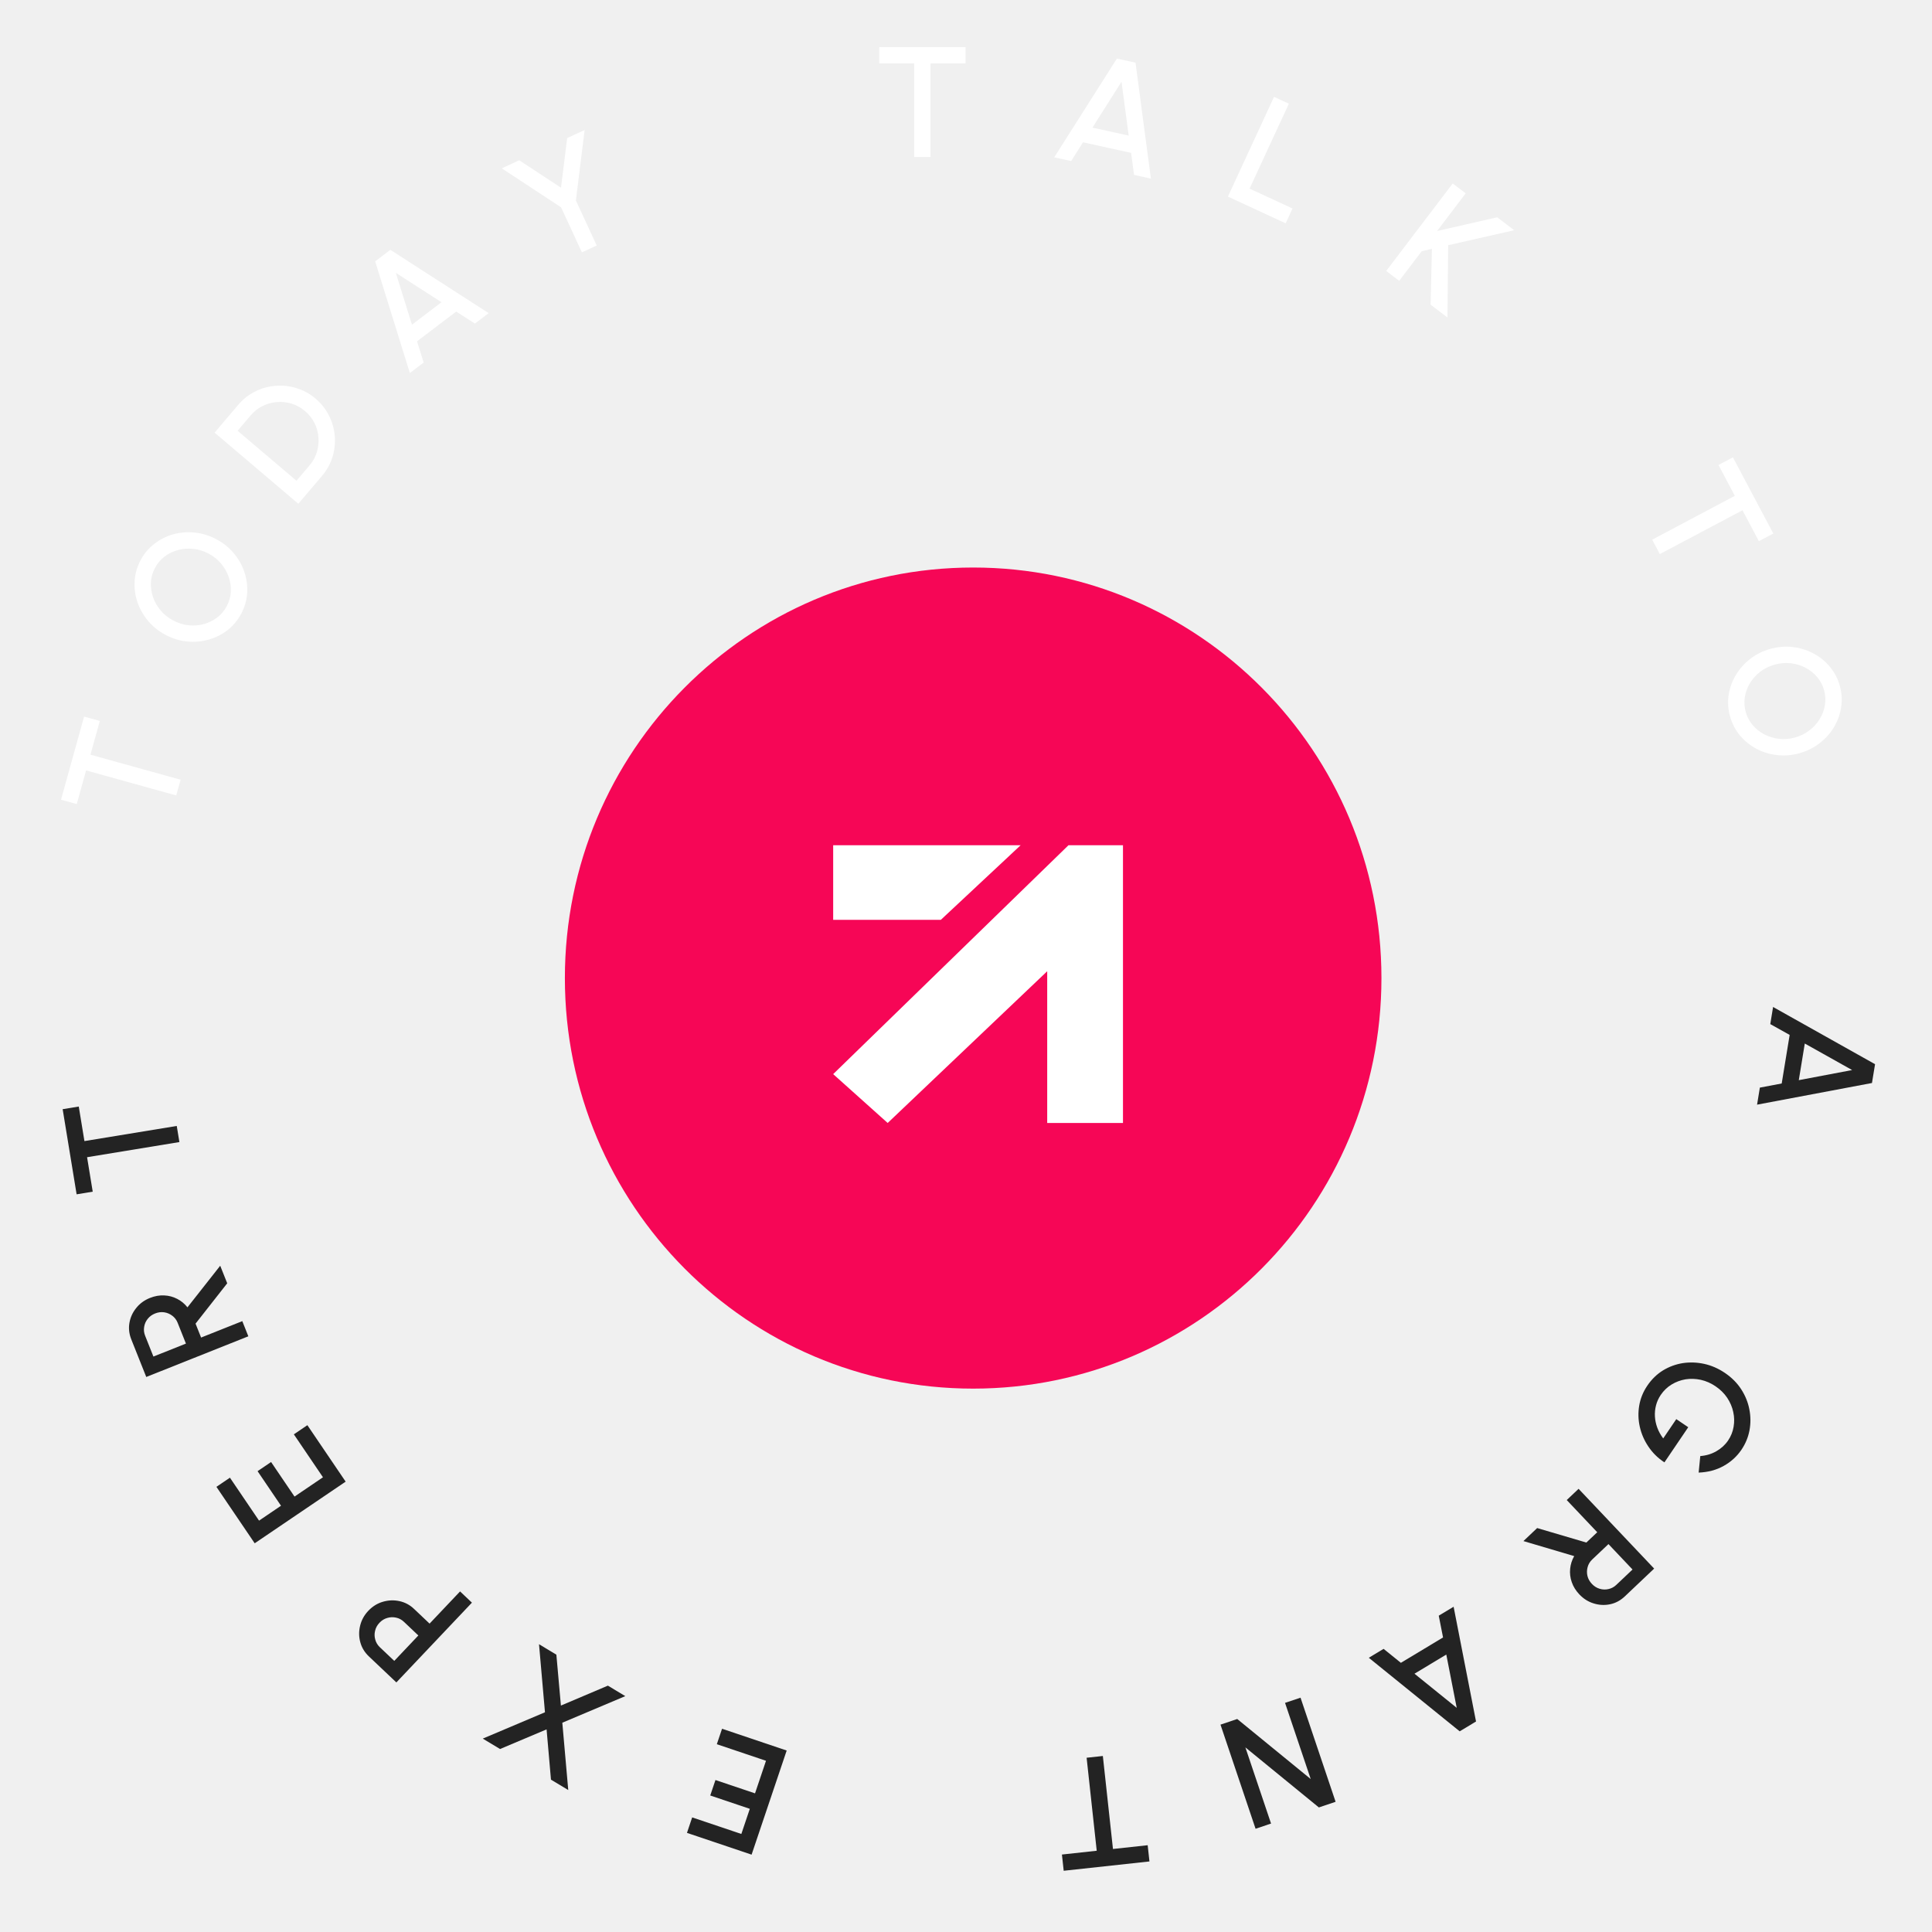
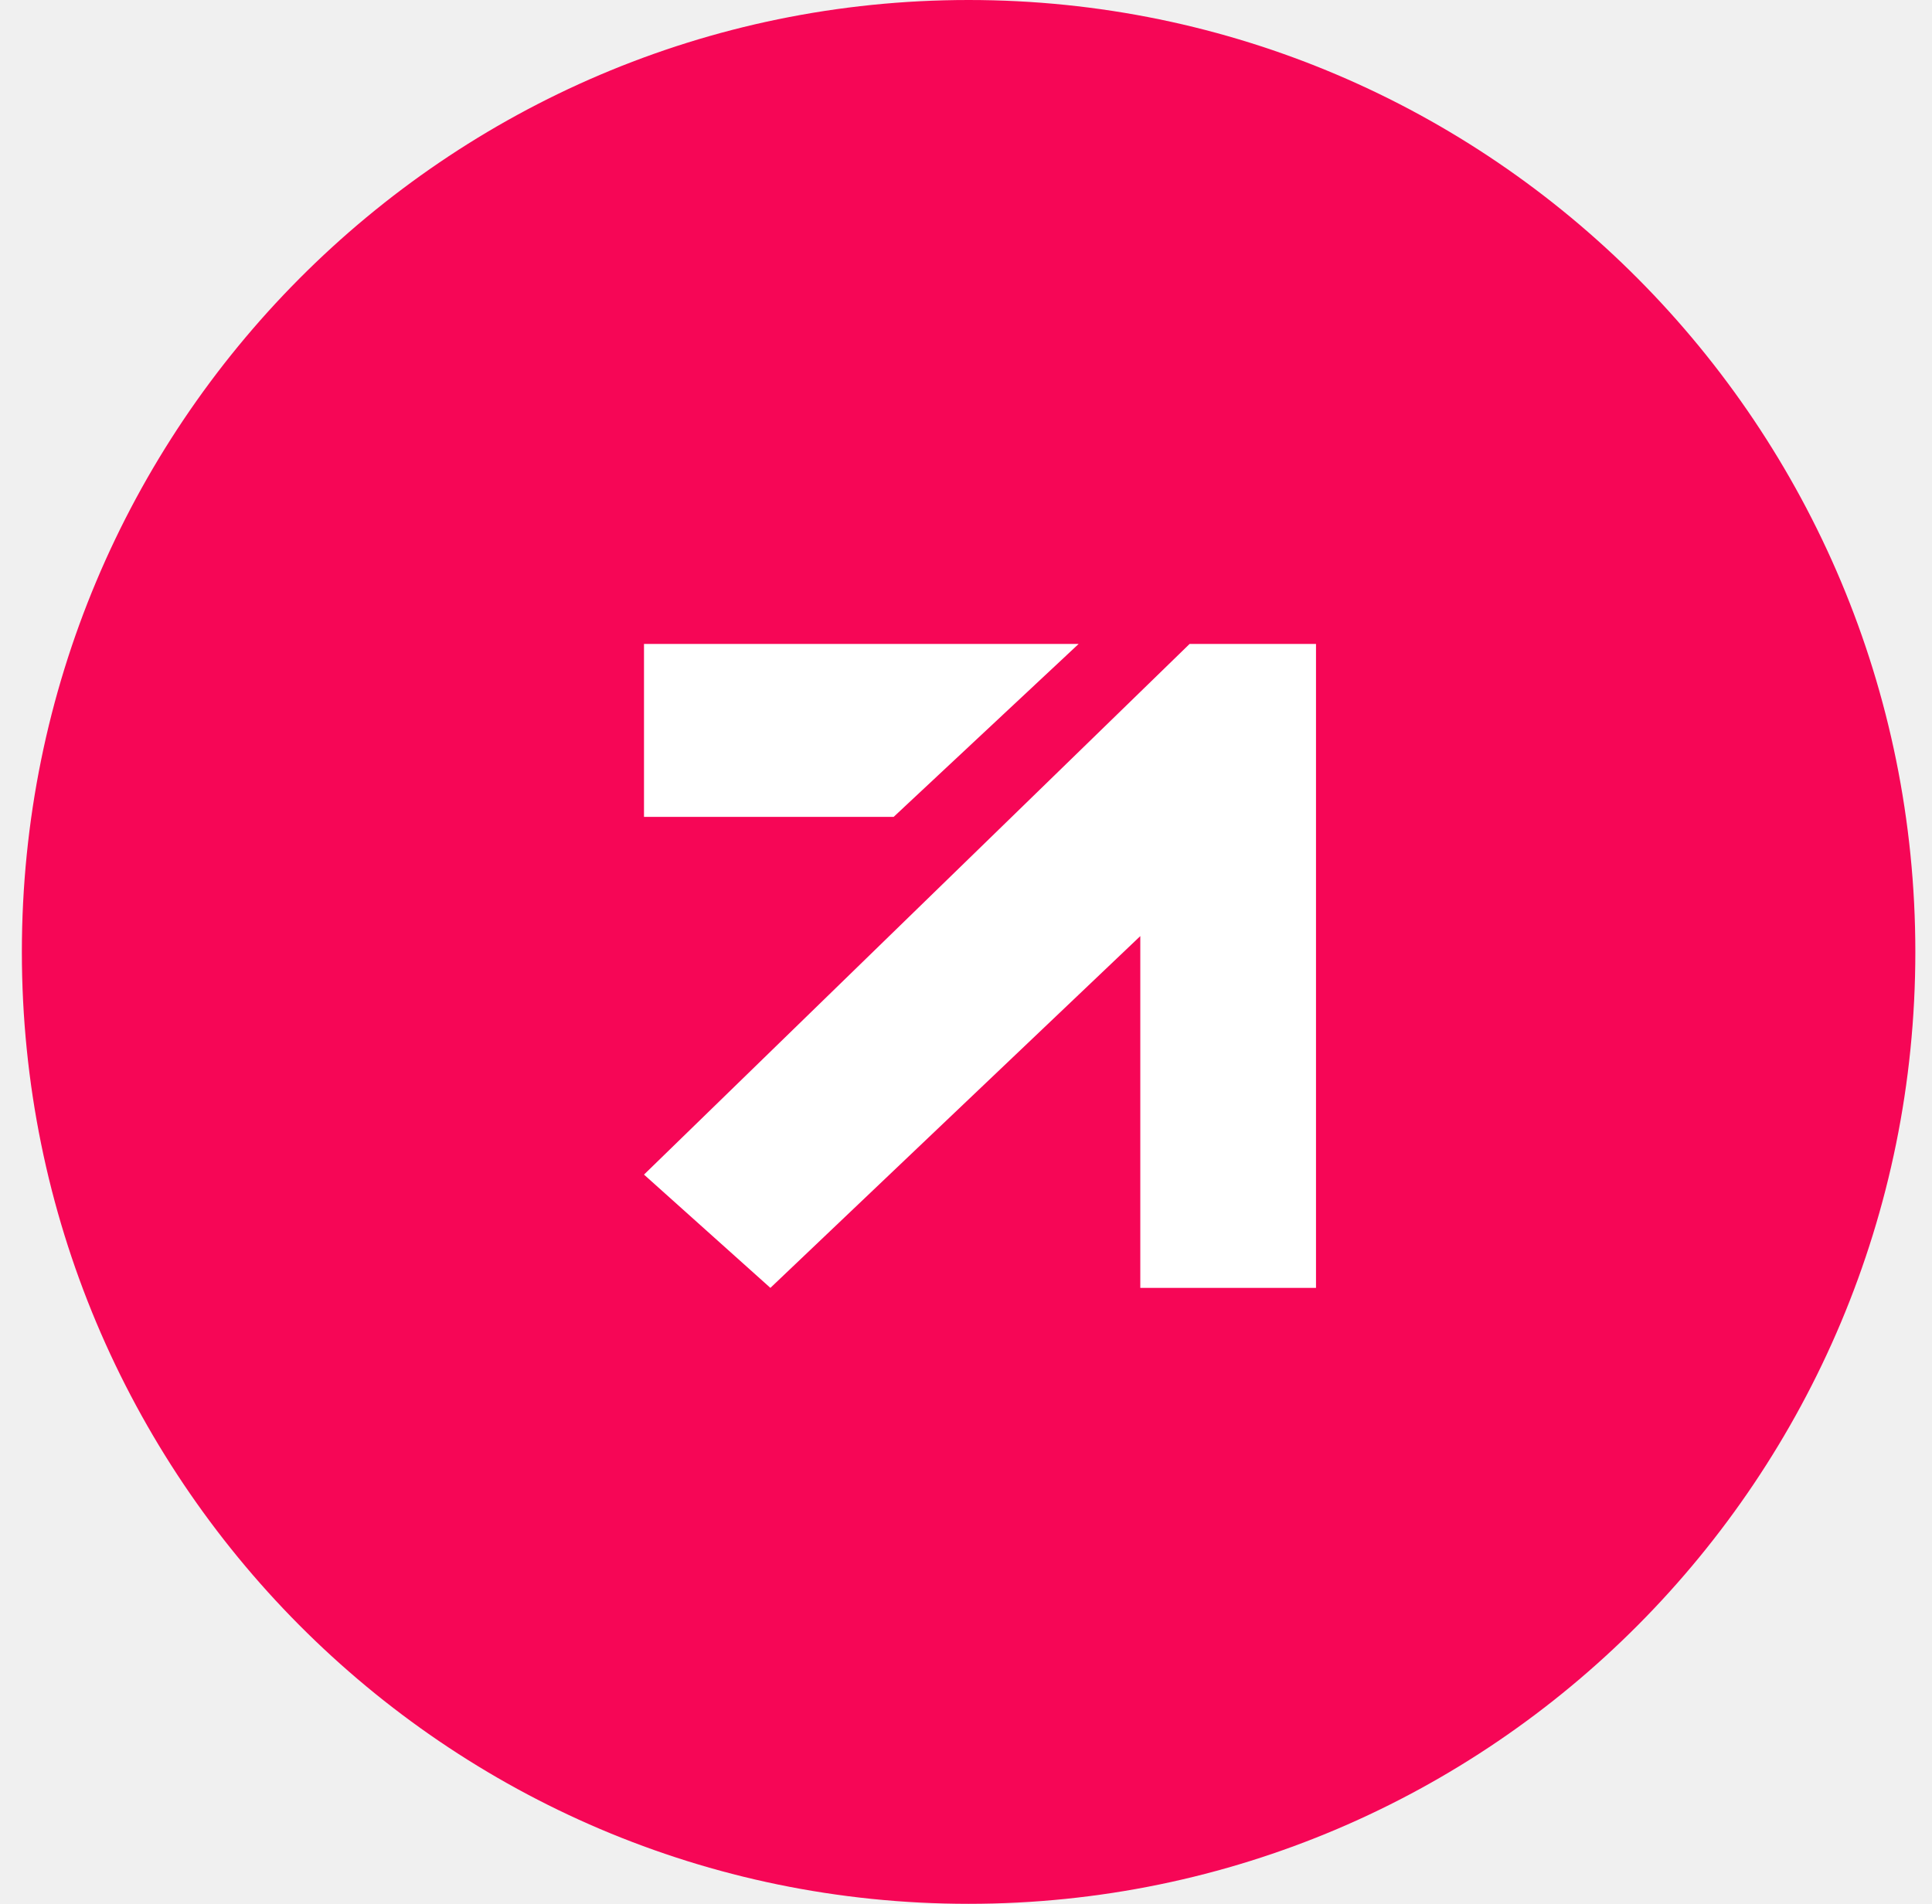
- <svg xmlns="http://www.w3.org/2000/svg" width="160" height="160" viewBox="0 0 160 160" fill="none">
-   <ellipse cx="80.593" cy="81" rx="33.812" ry="34" fill="#F60656" />
-   <path d="M93 70L88.486 70L69 88.954L73.514 93L86.725 80.435L86.725 93L93 93L93 70Z" fill="white" />
-   <path d="M77.917 76.176L84.523 70L69 70L69 76.176L77.917 76.176Z" fill="white" />
-   <path d="M79.96 3.9V5.252H77.061V13H75.709V5.252H72.817V3.9H79.96Z" fill="white" />
-   <path d="M92.495 4.853L94.038 5.192L95.313 14.791L93.916 14.483L93.672 12.659L89.692 11.783L88.711 13.337L87.308 13.029L92.495 4.853ZM90.471 10.57L93.474 11.231L92.878 6.774L90.471 10.57Z" fill="white" />
-   <path d="M101.69 16.28L105.511 8.021L106.738 8.589L103.485 15.621L107.042 17.267L106.474 18.494L101.69 16.28Z" fill="white" />
-   <path d="M119.872 26.293L118.475 25.231L118.586 20.605L117.741 20.804L115.877 23.257L114.801 22.438L120.308 15.194L121.384 16.012L119.012 19.133L123.992 17.995L125.399 19.065L119.933 20.306L119.872 26.293Z" fill="white" />
-   <path d="M146.858 44.185L145.663 44.819L144.305 42.258L137.46 45.887L136.827 44.692L143.672 41.063L142.317 38.507L143.512 37.874L146.858 44.185Z" fill="white" />
-   <path d="M143.271 59.32C143.106 58.727 143.069 58.138 143.158 57.551C143.251 56.963 143.451 56.412 143.758 55.9C144.066 55.387 144.462 54.942 144.946 54.565C145.434 54.186 145.992 53.91 146.618 53.736C147.245 53.562 147.862 53.512 148.472 53.586C149.086 53.658 149.657 53.835 150.184 54.116C150.712 54.396 151.165 54.765 151.544 55.222C151.927 55.678 152.2 56.202 152.365 56.795C152.531 57.392 152.567 57.985 152.474 58.573C152.385 59.16 152.187 59.709 151.88 60.222C151.572 60.735 151.174 61.178 150.684 61.553C150.2 61.93 149.644 62.205 149.018 62.379C148.392 62.553 147.772 62.604 147.158 62.532C146.549 62.462 145.981 62.287 145.454 62.006C144.926 61.725 144.471 61.357 144.088 60.901C143.709 60.444 143.437 59.917 143.271 59.32ZM144.574 58.959C144.69 59.376 144.884 59.743 145.156 60.059C145.428 60.374 145.75 60.629 146.123 60.822C146.502 61.018 146.906 61.14 147.338 61.186C147.774 61.236 148.214 61.2 148.656 61.077C149.099 60.954 149.494 60.758 149.843 60.491C150.192 60.227 150.477 59.915 150.695 59.553C150.919 59.194 151.065 58.809 151.131 58.4C151.201 57.989 151.178 57.575 151.062 57.157C150.946 56.739 150.752 56.373 150.48 56.057C150.208 55.741 149.883 55.485 149.505 55.289C149.132 55.096 148.727 54.974 148.291 54.925C147.859 54.878 147.423 54.916 146.98 55.039C146.533 55.163 146.135 55.357 145.785 55.62C145.441 55.887 145.157 56.2 144.933 56.559C144.714 56.921 144.569 57.307 144.499 57.718C144.433 58.127 144.458 58.541 144.574 58.959Z" fill="white" />
-   <path d="M155.284 88.132L155.028 89.69L145.513 91.483L145.744 90.072L147.553 89.729L148.212 85.707L146.607 84.812L146.839 83.394L155.284 88.132ZM149.465 86.42L148.968 89.454L153.386 88.617L149.465 86.42Z" fill="#232323" />
-   <path d="M136.424 114.753C136.779 114.229 137.21 113.809 137.717 113.494C138.226 113.184 138.774 112.982 139.361 112.888C139.949 112.8 140.545 112.822 141.147 112.953C141.747 113.087 142.314 113.336 142.848 113.698C143.412 114.08 143.862 114.531 144.199 115.053C144.536 115.575 144.761 116.128 144.873 116.712C144.989 117.298 144.992 117.879 144.885 118.455C144.774 119.035 144.553 119.57 144.219 120.062C143.842 120.618 143.351 121.065 142.745 121.402C142.139 121.74 141.449 121.924 140.675 121.954L140.81 120.585C141.308 120.546 141.756 120.41 142.154 120.177C142.55 119.948 142.87 119.655 143.113 119.296C143.349 118.948 143.501 118.569 143.569 118.16C143.641 117.753 143.631 117.343 143.539 116.93C143.451 116.52 143.284 116.129 143.038 115.758C142.793 115.393 142.472 115.076 142.074 114.806C141.69 114.546 141.284 114.368 140.857 114.272C140.428 114.18 140.005 114.165 139.59 114.229C139.176 114.3 138.792 114.442 138.437 114.657C138.079 114.875 137.779 115.164 137.536 115.522C137.356 115.788 137.226 116.072 137.147 116.374C137.068 116.676 137.036 116.985 137.053 117.3C137.071 117.621 137.138 117.936 137.253 118.244C137.368 118.553 137.531 118.846 137.74 119.124L138.823 117.526L139.813 118.197L137.84 121.108C137.297 120.75 136.855 120.314 136.513 119.8C136.168 119.289 135.93 118.74 135.799 118.153C135.669 117.573 135.654 116.989 135.753 116.403C135.853 115.816 136.076 115.266 136.424 114.753Z" fill="#232323" />
-   <path d="M130.732 123.298L136.99 129.904L134.56 132.206C134.201 132.546 133.795 132.763 133.342 132.858C132.889 132.953 132.437 132.93 131.987 132.79C131.537 132.655 131.14 132.405 130.794 132.04C130.502 131.732 130.293 131.395 130.168 131.03C130.04 130.668 129.995 130.299 130.033 129.923C130.068 129.55 130.18 129.199 130.369 128.87L126.164 127.625L127.301 126.547L131.375 127.747L132.276 126.894L129.75 124.227L130.732 123.298ZM133.206 127.875L131.861 129.149C131.672 129.328 131.545 129.538 131.481 129.778C131.413 130.021 131.408 130.265 131.465 130.509C131.523 130.752 131.646 130.973 131.834 131.172C132.021 131.37 132.235 131.504 132.476 131.575C132.719 131.649 132.962 131.657 133.206 131.6C133.45 131.548 133.666 131.433 133.854 131.254L135.199 129.98L133.206 127.875Z" fill="#232323" />
-   <path d="M122.238 142.567L120.885 143.381L113.358 137.289L114.584 136.552L116.015 137.708L119.507 135.607L119.151 133.804L120.382 133.064L122.238 142.567ZM119.776 137.024L117.141 138.609L120.639 141.435L119.776 137.024Z" fill="#232323" />
-   <path d="M107.704 140.594L110.609 149.217L109.223 149.684L103.137 144.711L105.263 151.019L103.981 151.45L101.076 142.827L102.462 142.36L108.548 147.333L106.422 141.025L107.704 140.594Z" fill="#232323" />
-   <path d="M88.091 154.929L87.944 153.585L90.826 153.271L89.989 145.569L91.333 145.423L92.171 153.125L95.046 152.813L95.192 154.157L88.091 154.929Z" fill="#232323" />
-   <path d="M65.15 144.971L62.244 153.594L56.892 151.791L57.323 150.509L61.395 151.881L62.096 149.799L58.819 148.695L59.251 147.414L62.528 148.518L63.437 145.82L59.365 144.448L59.797 143.167L65.15 144.971Z" fill="#232323" />
-   <path d="M51.785 140.466L46.569 142.668L47.06 148.244L45.629 147.382L45.266 143.22L41.413 144.846L39.981 143.984L45.132 141.804L44.639 136.167L46.076 137.032L46.452 141.248L50.343 139.598L51.785 140.466Z" fill="#232323" />
-   <path d="M39.083 132.725L32.825 139.331L30.55 137.177C30.195 136.84 29.957 136.448 29.838 136.001C29.715 135.55 29.711 135.095 29.824 134.636C29.934 134.173 30.16 133.76 30.503 133.399C30.852 133.031 31.256 132.781 31.715 132.649C32.168 132.517 32.623 132.5 33.079 132.598C33.535 132.696 33.937 132.909 34.283 133.237L35.576 134.461L38.101 131.795L39.083 132.725ZM34.646 135.443L33.452 134.312C33.263 134.133 33.047 134.018 32.803 133.966C32.557 133.912 32.313 133.92 32.073 133.991C31.83 134.059 31.614 134.192 31.427 134.39C31.239 134.588 31.117 134.81 31.063 135.057C31.002 135.304 31.007 135.548 31.078 135.788C31.143 136.028 31.27 136.238 31.458 136.417L32.652 137.548L34.646 135.443Z" fill="#232323" />
-   <path d="M28.625 122.703L21.093 127.809L17.923 123.134L19.042 122.375L21.453 125.932L23.272 124.699L21.331 121.836L22.45 121.078L24.391 123.94L26.747 122.342L24.336 118.786L25.455 118.027L28.625 122.703Z" fill="#232323" />
-   <path d="M20.566 110.667L12.113 114.035L10.874 110.925C10.691 110.466 10.639 110.009 10.719 109.553C10.798 109.096 10.986 108.686 11.284 108.32C11.576 107.952 11.955 107.675 12.422 107.489C12.816 107.331 13.207 107.262 13.592 107.281C13.976 107.296 14.335 107.391 14.671 107.565C15.004 107.735 15.289 107.97 15.524 108.268L18.237 104.822L18.817 106.277L16.195 109.617L16.654 110.77L20.066 109.411L20.566 110.667ZM15.398 111.271L14.713 109.55C14.616 109.308 14.469 109.113 14.269 108.964C14.068 108.81 13.844 108.716 13.596 108.679C13.348 108.642 13.098 108.675 12.844 108.776C12.59 108.877 12.386 109.026 12.231 109.223C12.073 109.421 11.975 109.644 11.938 109.892C11.896 110.138 11.923 110.381 12.02 110.623L12.705 112.344L15.398 111.271Z" fill="#232323" />
-   <path d="M5.189 91.858L6.523 91.639L6.992 94.5L14.638 93.247L14.857 94.581L7.211 95.835L7.679 98.689L6.345 98.908L5.189 91.858Z" fill="#232323" />
-   <path d="M6.964 59.345L8.267 59.706L7.491 62.5L14.957 64.573L14.595 65.875L7.13 63.803L6.356 66.59L5.053 66.228L6.964 59.345Z" fill="white" />
-   <path d="M19.976 50.825C19.688 51.368 19.31 51.823 18.842 52.188C18.37 52.55 17.846 52.812 17.27 52.973C16.695 53.134 16.101 53.184 15.49 53.125C14.875 53.064 14.281 52.881 13.706 52.577C13.132 52.272 12.649 51.884 12.257 51.411C11.861 50.936 11.568 50.416 11.378 49.849C11.188 49.282 11.113 48.703 11.152 48.111C11.188 47.516 11.35 46.947 11.638 46.404C11.928 45.856 12.309 45.401 12.781 45.038C13.249 44.673 13.771 44.41 14.347 44.25C14.922 44.089 15.517 44.041 16.13 44.106C16.741 44.165 17.334 44.347 17.908 44.652C18.482 44.956 18.967 45.346 19.363 45.82C19.757 46.289 20.049 46.807 20.239 47.374C20.429 47.94 20.506 48.521 20.471 49.115C20.431 49.707 20.267 50.277 19.976 50.825ZM18.782 50.191C18.985 49.809 19.096 49.409 19.116 48.993C19.135 48.576 19.076 48.17 18.938 47.773C18.799 47.37 18.588 47.004 18.308 46.673C18.025 46.337 17.68 46.061 17.275 45.846C16.869 45.631 16.447 45.501 16.01 45.456C15.575 45.406 15.154 45.438 14.746 45.55C14.337 45.657 13.967 45.836 13.637 46.088C13.304 46.338 13.035 46.654 12.832 47.037C12.629 47.42 12.518 47.819 12.498 48.236C12.479 48.652 12.539 49.062 12.678 49.464C12.816 49.861 13.027 50.228 13.309 50.564C13.59 50.894 13.934 51.167 14.34 51.382C14.749 51.599 15.172 51.733 15.607 51.782C16.04 51.825 16.461 51.793 16.871 51.687C17.279 51.574 17.649 51.393 17.983 51.144C18.313 50.892 18.579 50.574 18.782 50.191Z" fill="white" />
-   <path d="M24.708 41.72L17.772 35.829L19.721 33.535C20.127 33.056 20.6 32.684 21.138 32.419C21.672 32.151 22.235 31.995 22.824 31.95C23.41 31.902 23.989 31.967 24.56 32.145C25.131 32.317 25.655 32.606 26.134 33.013C26.613 33.42 26.985 33.892 27.25 34.43C27.515 34.962 27.673 35.522 27.724 36.111C27.771 36.698 27.708 37.278 27.533 37.852C27.355 38.422 27.063 38.947 26.656 39.426L24.708 41.72ZM24.553 39.814L25.626 38.551C25.912 38.214 26.116 37.847 26.237 37.45C26.361 37.049 26.407 36.641 26.373 36.226C26.342 35.807 26.233 35.41 26.045 35.035C25.858 34.66 25.596 34.329 25.259 34.043C24.922 33.757 24.553 33.552 24.153 33.428C23.752 33.304 23.343 33.26 22.925 33.297C22.509 33.331 22.114 33.442 21.739 33.629C21.366 33.813 21.037 34.073 20.751 34.41L19.678 35.674L24.553 39.814Z" fill="white" />
-   <path d="M31.069 21.645L32.327 20.689L40.468 25.932L39.329 26.797L37.781 25.802L34.536 28.268L35.086 30.023L33.942 30.892L31.069 21.645ZM34.117 26.889L36.564 25.029L32.781 22.598L34.117 26.889Z" fill="white" />
-   <path d="M46.971 11.436L48.417 10.767L47.693 16.602L49.418 20.331L48.191 20.898L46.466 17.17L41.556 13.941L43.001 13.273L46.46 15.547L46.971 11.436Z" fill="white" />
+ <svg xmlns="http://www.w3.org/2000/svg" width="69" height="68" viewBox="0 0 69 68" fill="none">
+   <ellipse cx="34.593" cy="34" rx="33.812" ry="34" fill="#F60656" />
+   <path d="M47 23L42.486 23L23 41.954L27.514 46L40.725 33.435L40.725 46L47 46L47 23Z" fill="white" />
+   <path d="M31.917 29.176L38.523 23L23 23L23 29.176L31.917 29.176Z" fill="white" />
</svg>
